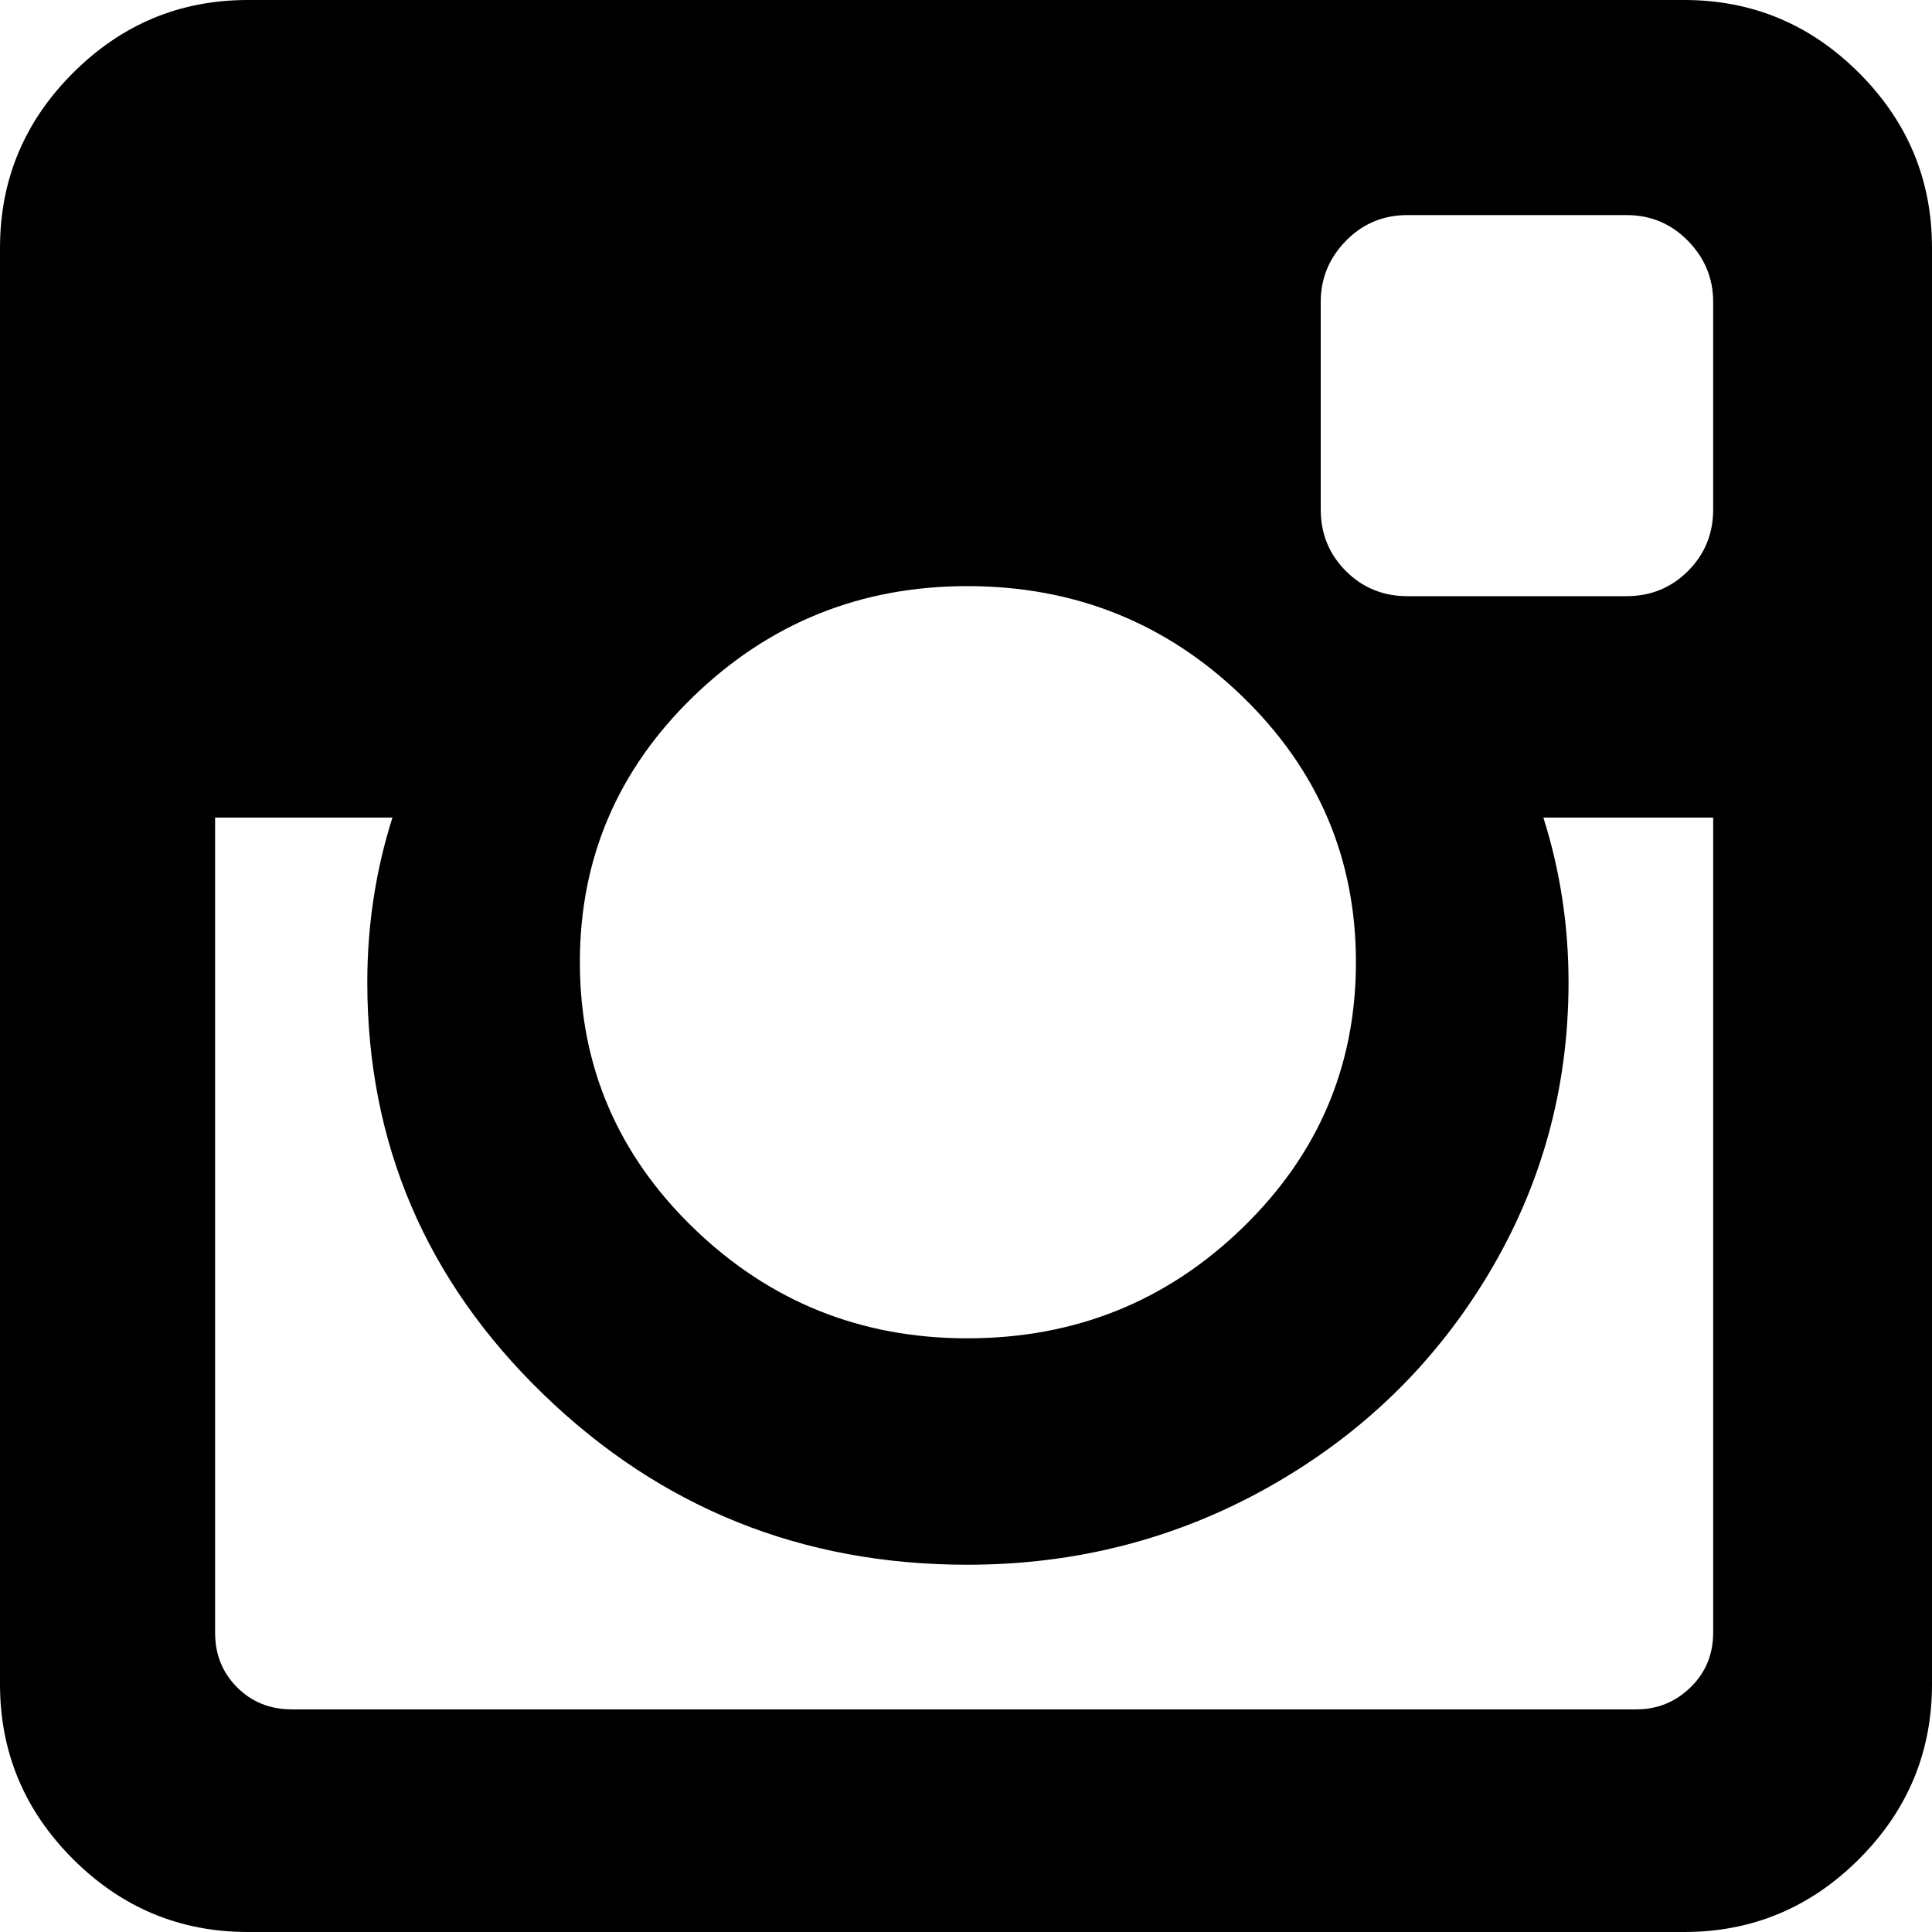
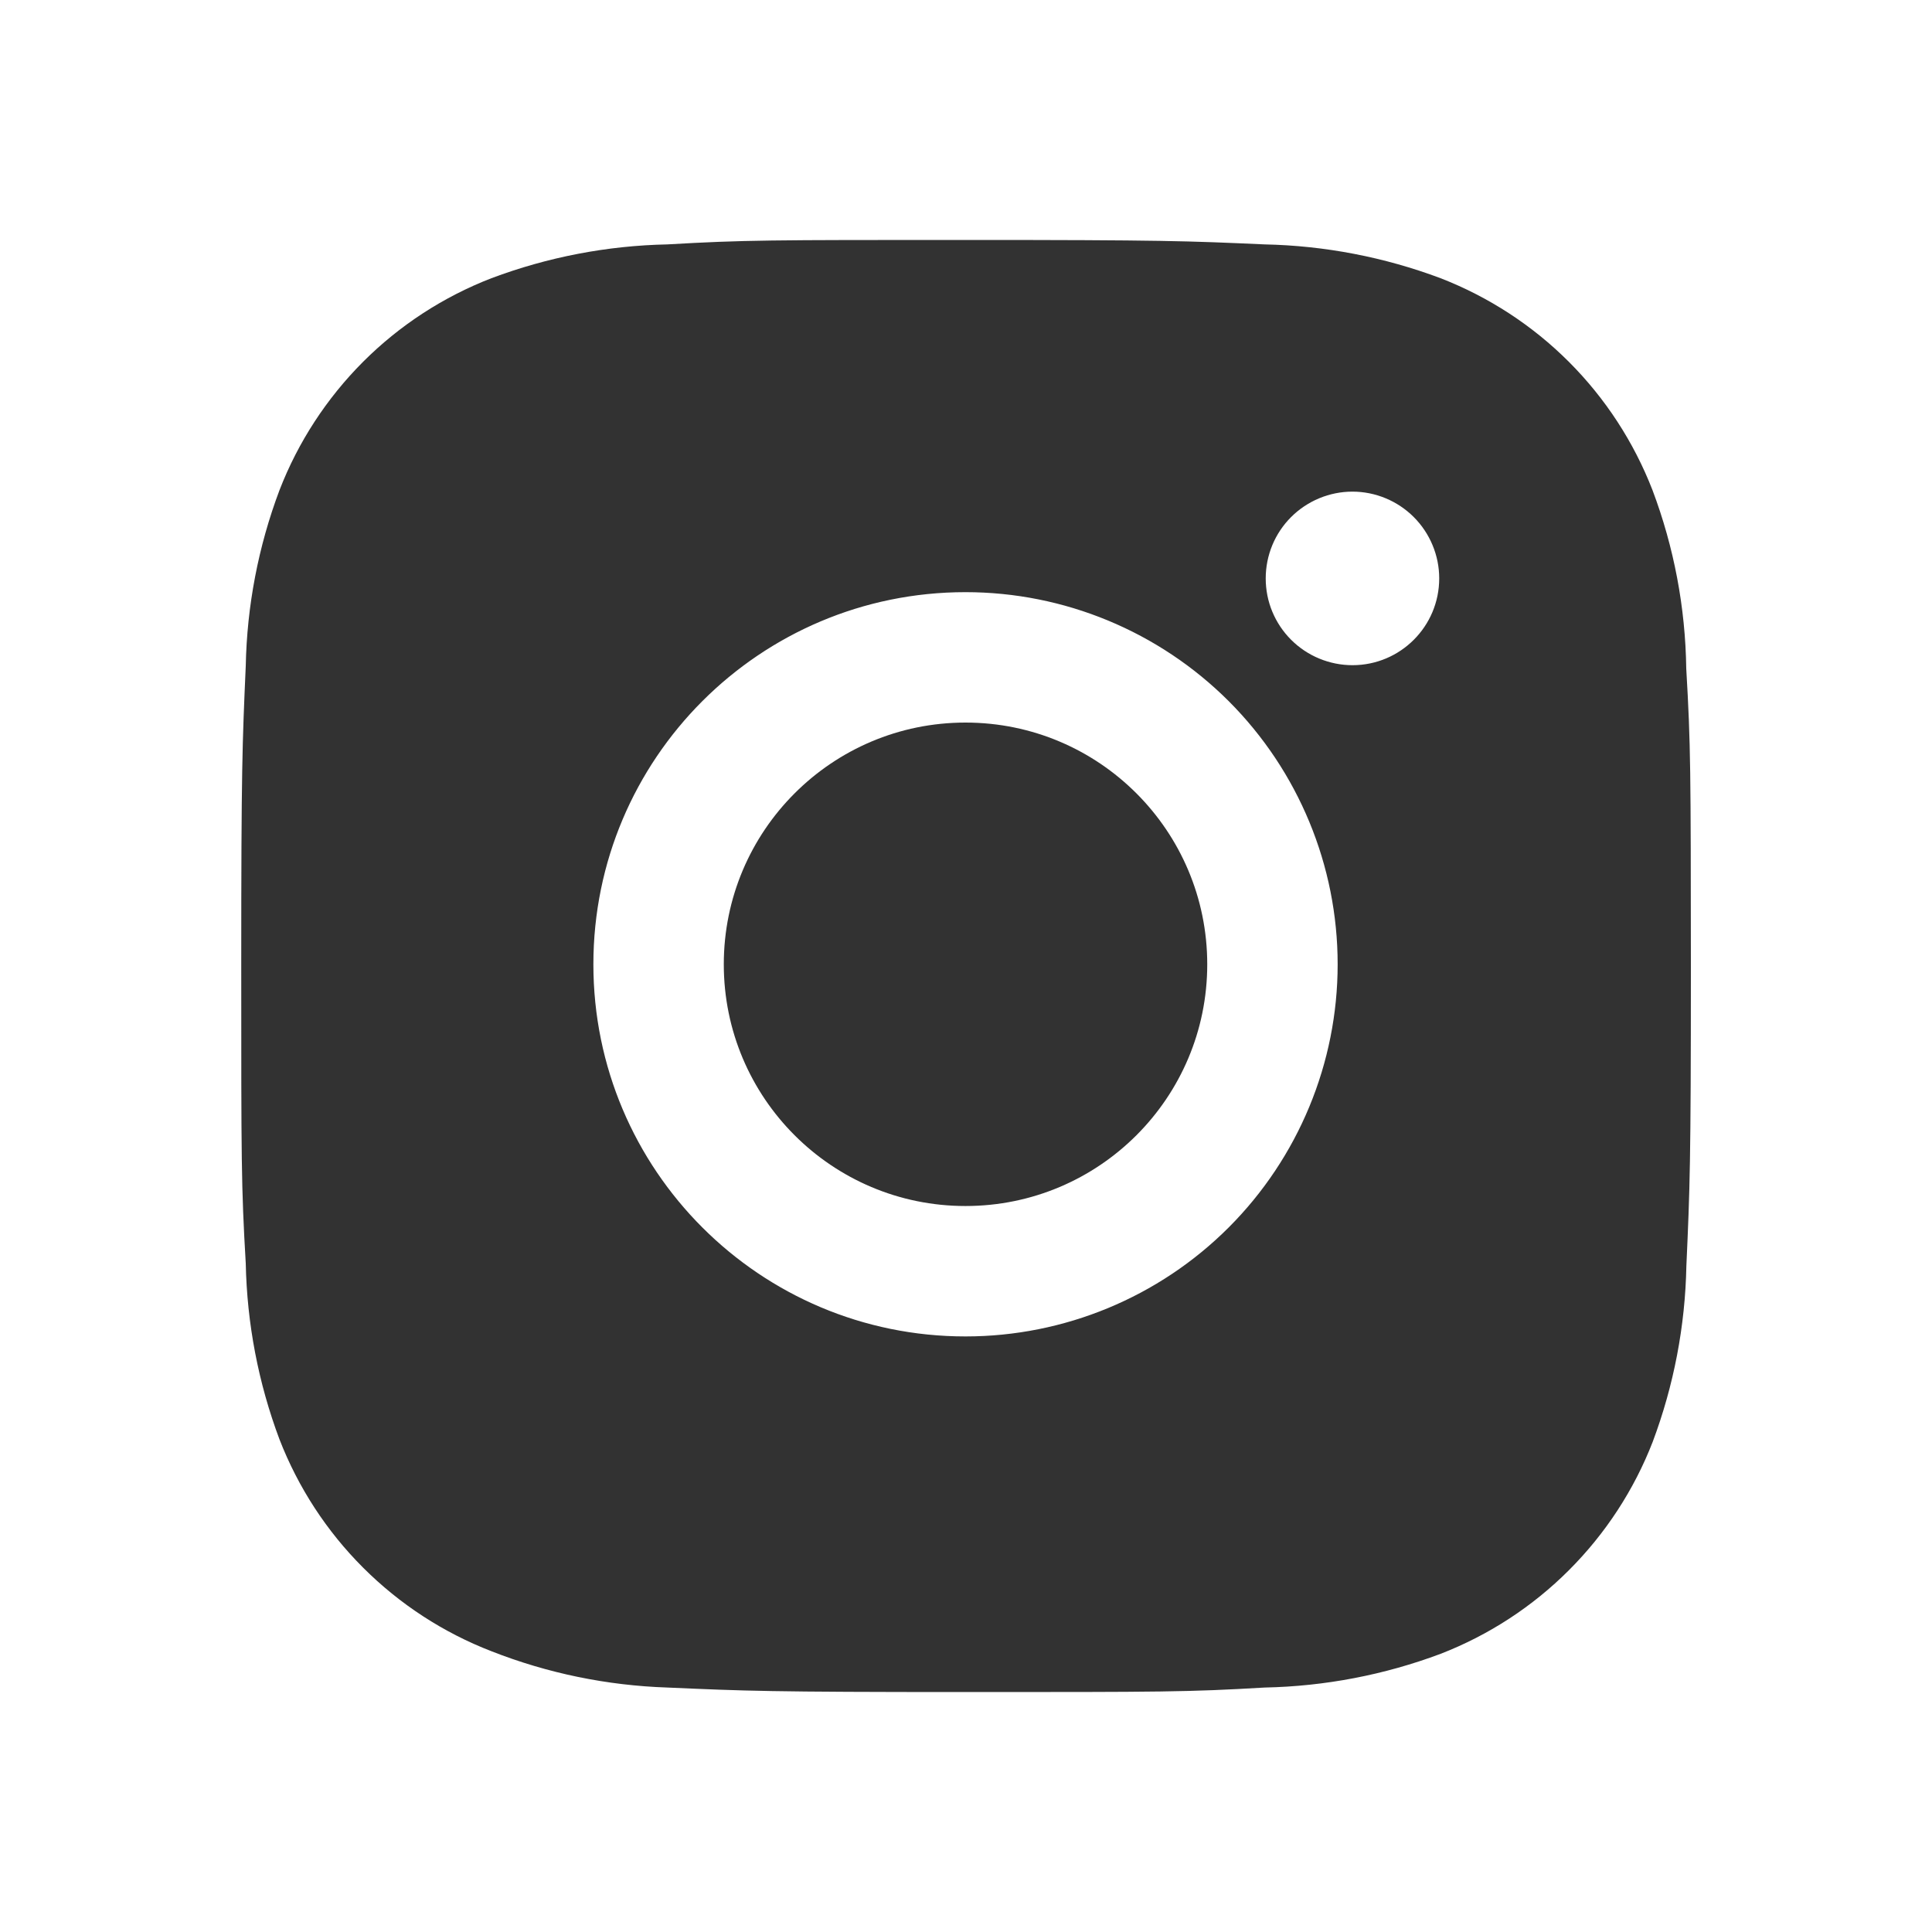
- <svg xmlns="http://www.w3.org/2000/svg" version="1.1" id="Capa_1" x="0px" y="0px" width="20px" height="20px" viewBox="0 0 438.536 438.536" style="enable-background:new 0 0 438.536 438.536;" xml:space="preserve">
-   <g>
-     <path d="M421.981,16.562C410.941,5.519,397.711,0,382.298,0H56.248C40.83,0,27.604,5.521,16.561,16.562   C5.52,27.6,0.001,40.828,0.001,56.243V382.29c0,15.413,5.518,28.644,16.56,39.683c11.043,11.04,24.272,16.563,39.687,16.563   h326.046c15.41,0,28.644-5.523,39.684-16.563c11.043-11.039,16.557-24.27,16.557-39.683V56.243   C438.534,40.825,433.021,27.604,421.981,16.562z M157.462,158.025c17.224-16.652,37.924-24.982,62.097-24.982   c24.36,0,45.153,8.33,62.381,24.982c17.228,16.655,25.837,36.785,25.837,60.386c0,23.598-8.609,43.729-25.837,60.379   c-17.228,16.659-38.014,24.988-62.381,24.988c-24.172,0-44.87-8.336-62.097-24.988c-17.228-16.652-25.841-36.781-25.841-60.379   C131.621,194.81,140.234,174.681,157.462,158.025z M388.865,370.589c0,4.945-1.718,9.083-5.141,12.416   c-3.433,3.33-7.519,4.996-12.282,4.996h-305.2c-4.948,0-9.091-1.666-12.419-4.996c-3.333-3.326-4.998-7.471-4.998-12.416V185.575   H89.08c-3.805,11.993-5.708,24.462-5.708,37.402c0,36.553,13.322,67.715,39.969,93.511c26.65,25.786,58.721,38.685,96.217,38.685   c24.744,0,47.583-5.903,68.527-17.703c20.937-11.807,37.486-27.839,49.676-48.112c12.183-20.272,18.274-42.4,18.274-66.38   c0-12.94-1.91-25.406-5.715-37.402h38.547v185.014H388.865z M388.865,115.626c0,5.52-1.903,10.184-5.716,13.99   c-3.805,3.809-8.466,5.711-13.989,5.711h-49.676c-5.517,0-10.185-1.903-13.99-5.711c-3.806-3.806-5.708-8.47-5.708-13.99V68.522   c0-5.33,1.902-9.945,5.708-13.848c3.806-3.901,8.474-5.854,13.99-5.854h49.676c5.523,0,10.185,1.952,13.989,5.854   c3.812,3.903,5.716,8.518,5.716,13.848V115.626z" />
-   </g>
+ <svg xmlns="http://www.w3.org/2000/svg" width="30" height="30" viewBox="0 0 30 30" fill="none">
+   <path d="M26.184 10.381C26.171 9.434 25.994 8.497 25.66 7.611C25.37 6.864 24.928 6.185 24.361 5.618C23.795 5.052 23.116 4.61 22.369 4.32C21.494 3.992 20.57 3.814 19.636 3.795C18.434 3.741 18.052 3.726 15 3.726C11.947 3.726 11.556 3.726 10.363 3.795C9.429 3.814 8.505 3.992 7.631 4.32C6.884 4.609 6.205 5.051 5.638 5.618C5.072 6.185 4.629 6.864 4.34 7.611C4.011 8.485 3.834 9.409 3.816 10.342C3.763 11.546 3.746 11.927 3.746 14.98C3.746 18.032 3.746 18.422 3.816 19.617C3.835 20.552 4.011 21.475 4.34 22.351C4.63 23.098 5.072 23.777 5.639 24.343C6.206 24.91 6.885 25.352 7.633 25.641C8.504 25.983 9.428 26.173 10.364 26.204C11.568 26.257 11.949 26.274 15.001 26.274C18.054 26.274 18.445 26.274 19.639 26.204C20.573 26.185 21.497 26.008 22.371 25.68C23.118 25.39 23.797 24.948 24.363 24.381C24.93 23.814 25.373 23.136 25.663 22.389C25.991 21.514 26.168 20.591 26.186 19.655C26.24 18.452 26.256 18.071 26.256 15.017C26.254 11.965 26.254 11.577 26.184 10.381V10.381ZM14.992 20.752C11.8 20.752 9.214 18.166 9.214 14.974C9.214 11.781 11.8 9.195 14.992 9.195C16.525 9.195 17.995 9.804 19.079 10.887C20.162 11.971 20.771 13.441 20.771 14.974C20.771 16.506 20.162 17.976 19.079 19.06C17.995 20.144 16.525 20.752 14.992 20.752V20.752ZM21.001 10.329C20.824 10.329 20.649 10.294 20.485 10.226C20.322 10.159 20.173 10.059 20.048 9.934C19.923 9.809 19.824 9.661 19.756 9.497C19.688 9.334 19.654 9.158 19.654 8.981C19.654 8.804 19.689 8.629 19.756 8.466C19.824 8.302 19.923 8.154 20.048 8.029C20.173 7.904 20.322 7.805 20.485 7.737C20.649 7.669 20.824 7.634 21.001 7.634C21.177 7.634 21.353 7.669 21.516 7.737C21.68 7.805 21.828 7.904 21.953 8.029C22.078 8.154 22.177 8.302 22.245 8.466C22.313 8.629 22.348 8.804 22.348 8.981C22.348 9.726 21.745 10.329 21.001 10.329Z" fill="#323232" />
+   <path d="M14.992 18.727C17.066 18.727 18.746 17.047 18.746 14.974C18.746 12.901 17.066 11.22 14.992 11.22C12.919 11.22 11.239 12.901 11.239 14.974C11.239 17.047 12.919 18.727 14.992 18.727Z" fill="#323232" />
</svg>
